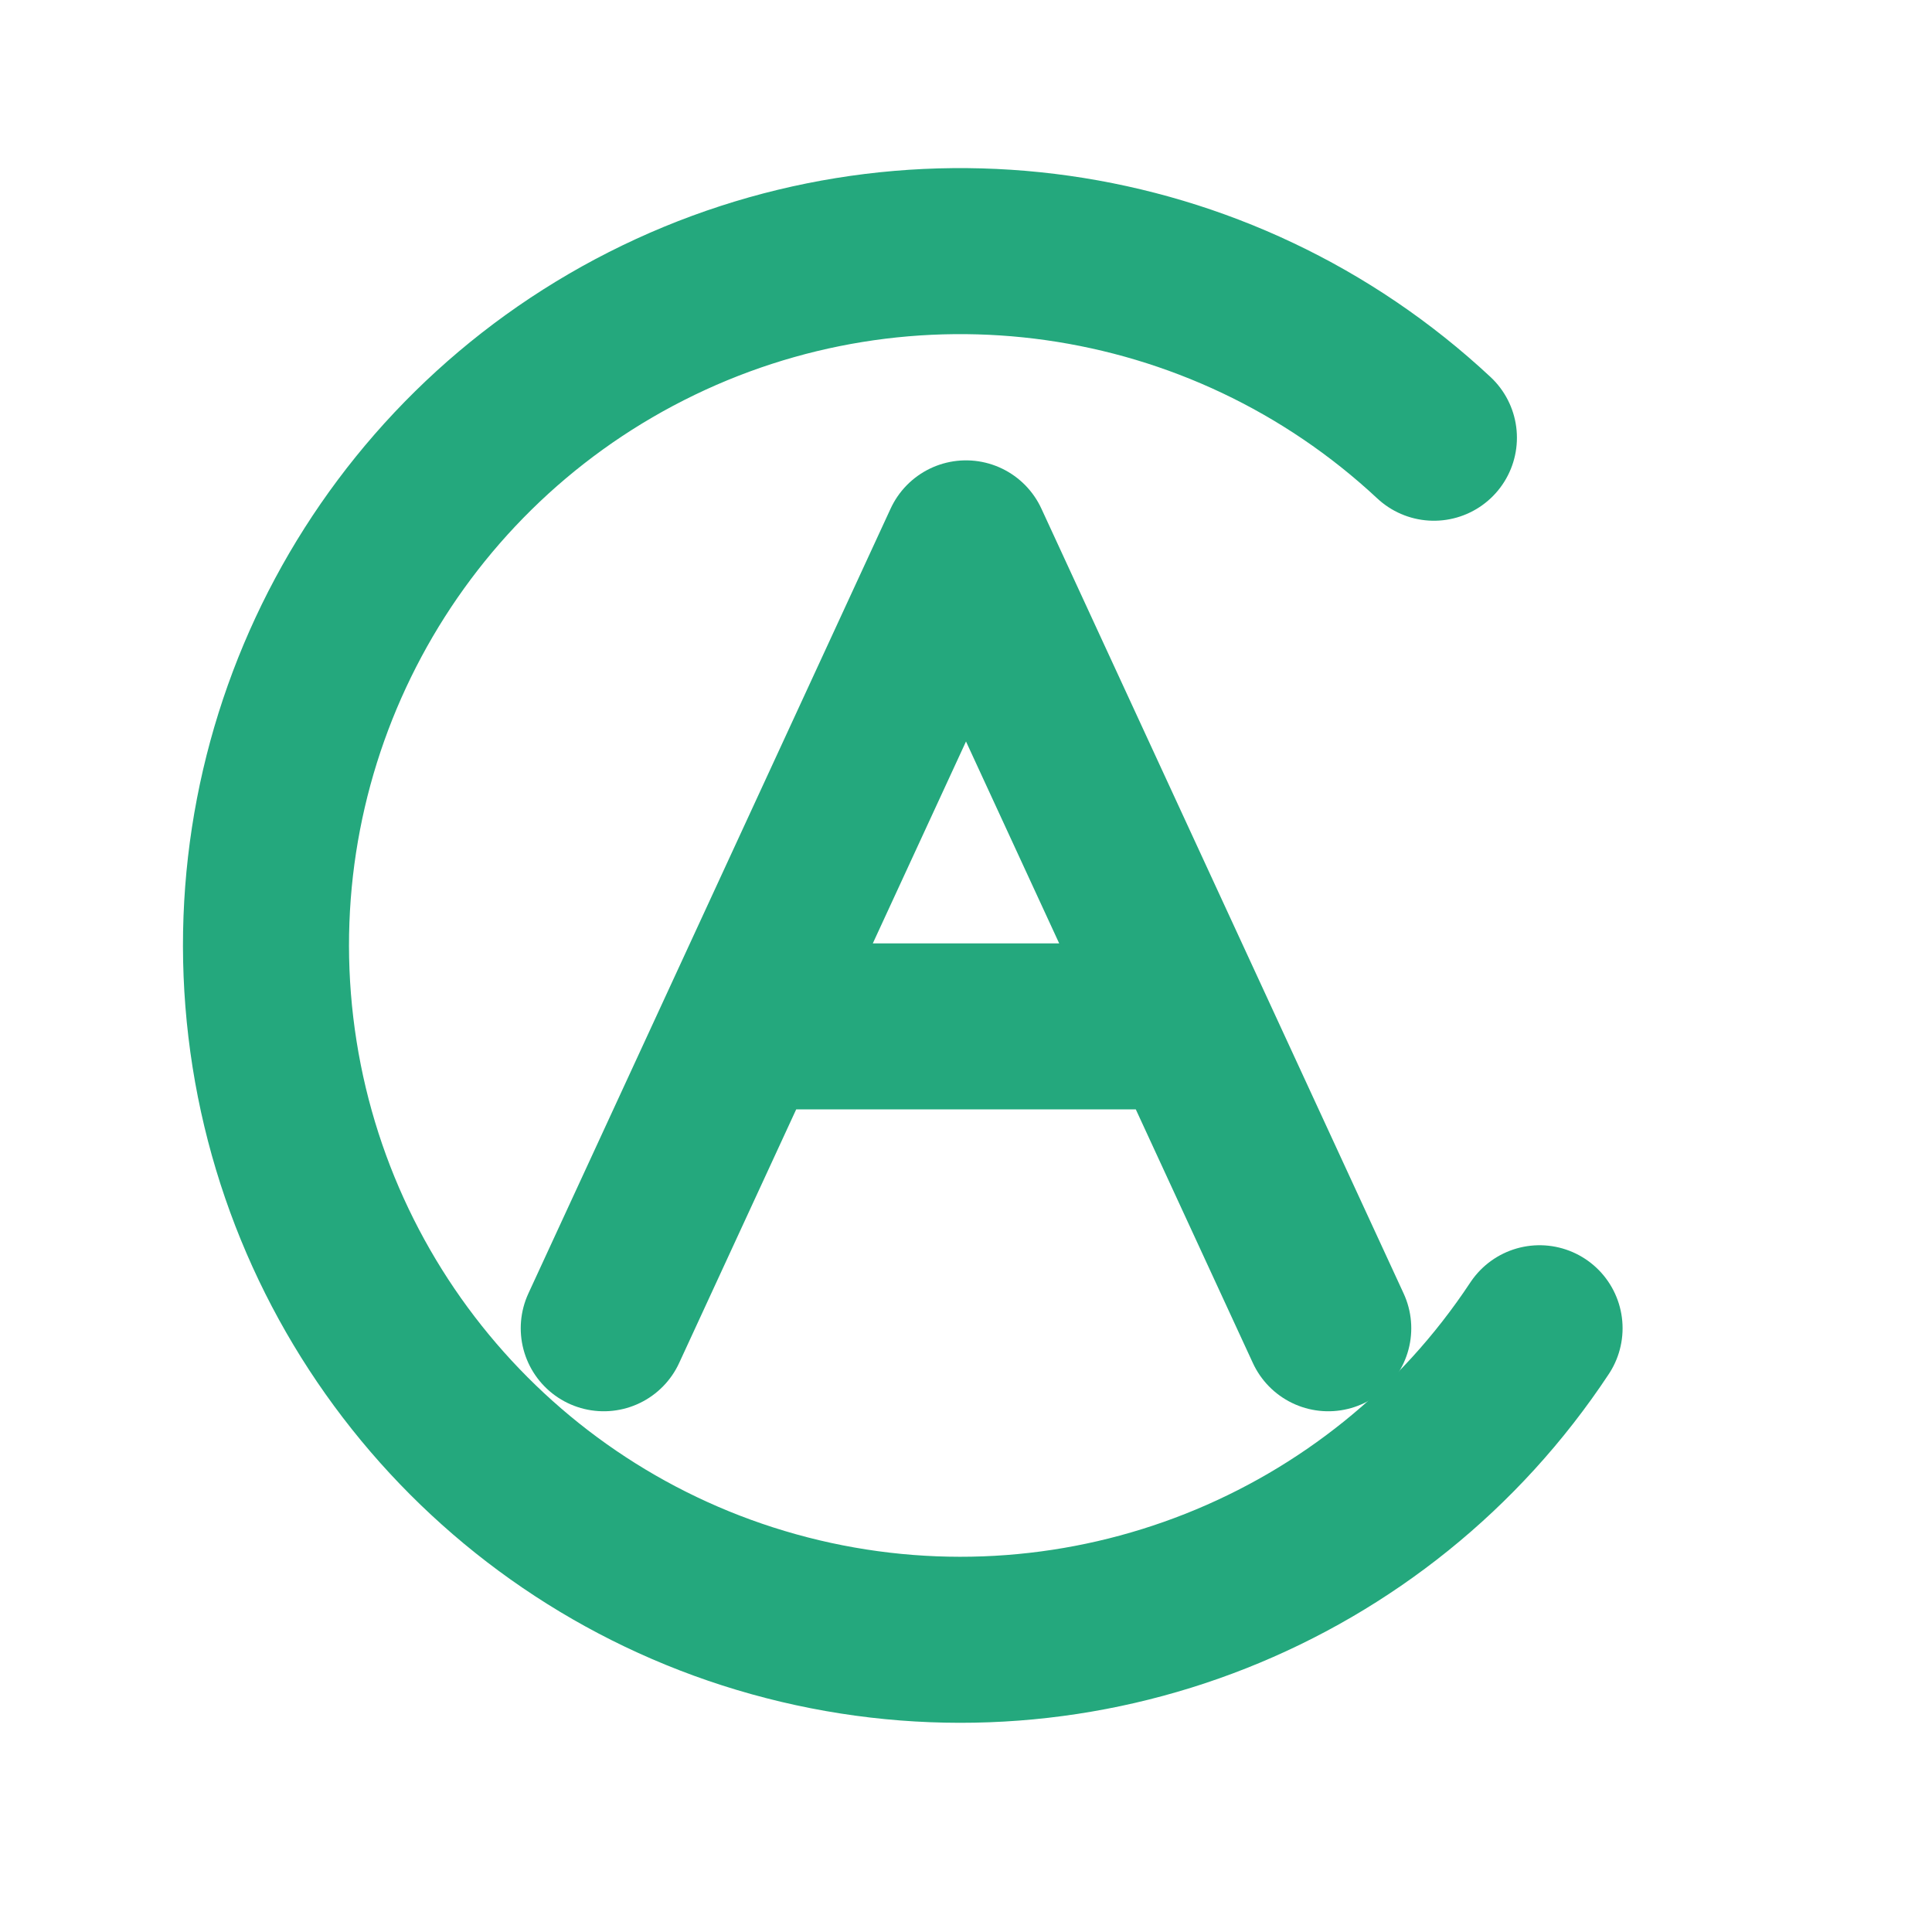
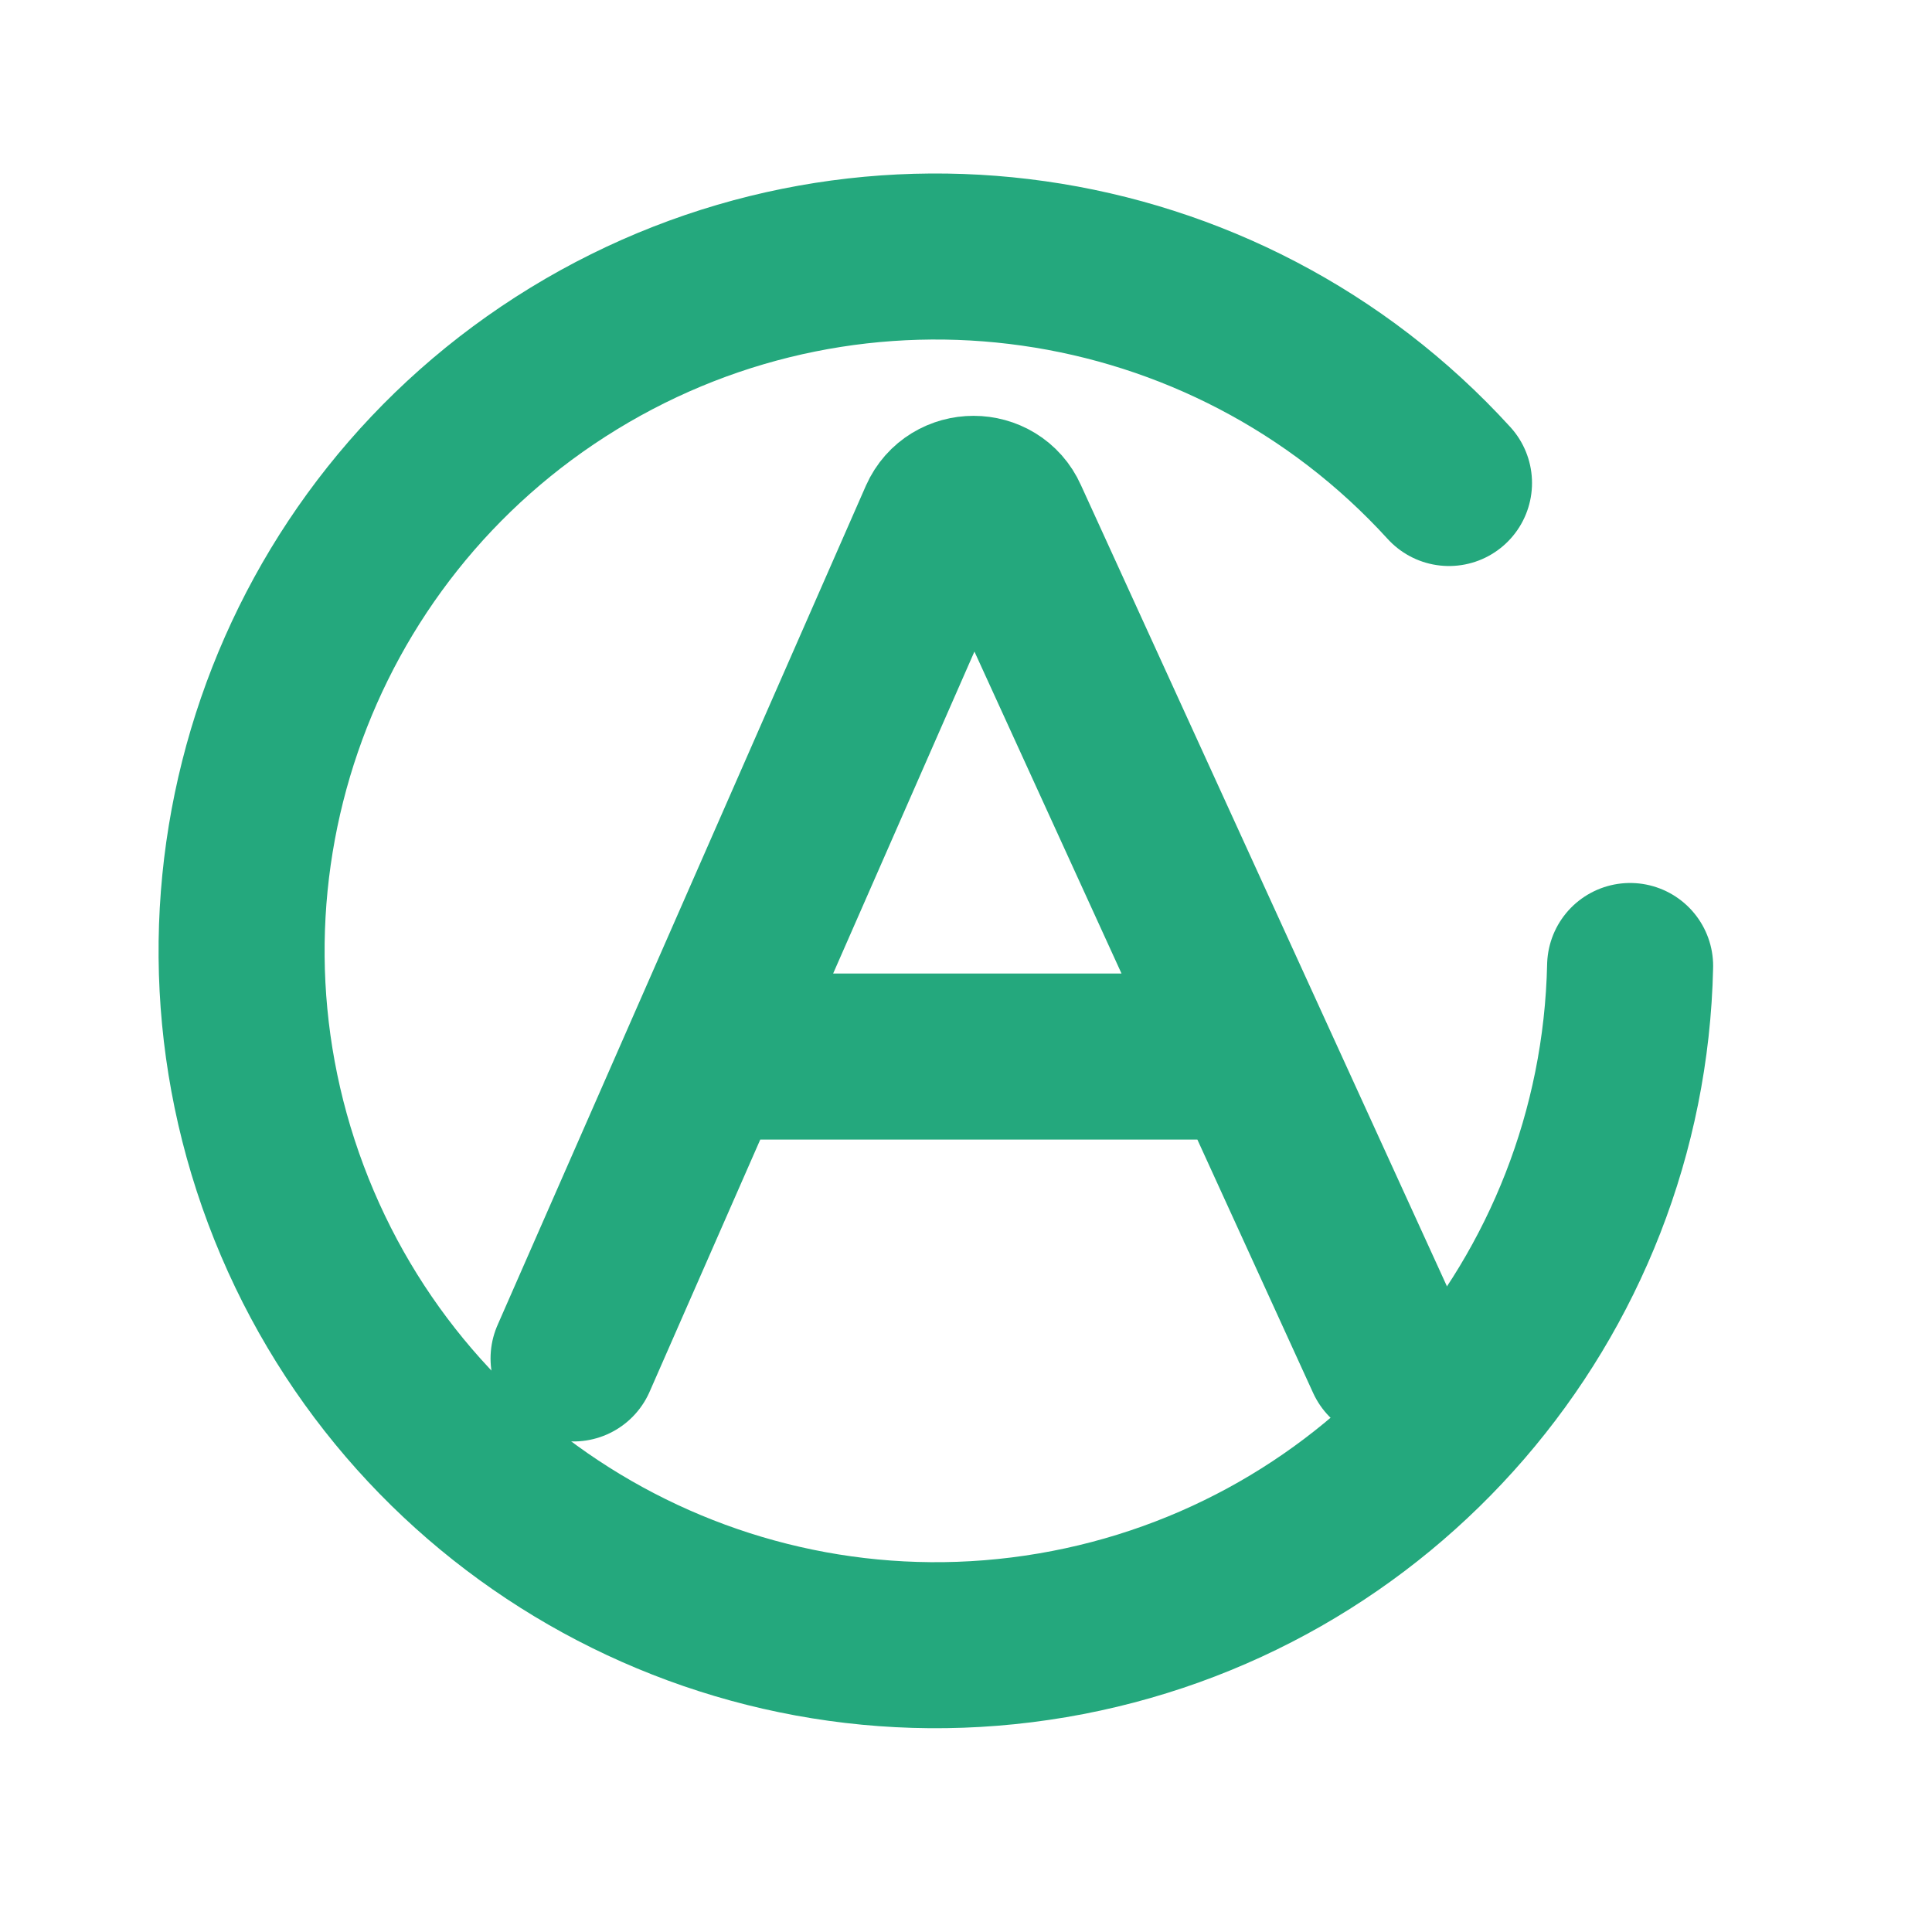
<svg xmlns="http://www.w3.org/2000/svg" viewBox="0 0 64 64" role="img" aria-labelledby="title desc" style="color:#24A87D">
  <g fill="none" stroke="currentColor" stroke-width="5.5" stroke-linecap="round" stroke-linejoin="round">
-     <path d="M47.5 14.5A23 23 0 1 0 51 44" />
-     <path d="M20 44 32 18l12 26M25 34h14" />
+     <path d="M48 16A23 23 0 1 0 54 32" />
+     <path d="M19 45 31.2 17.2c.4-.9 1.7-.9 2.1 0L46 45M25 35h15" />
  </g>
</svg>
